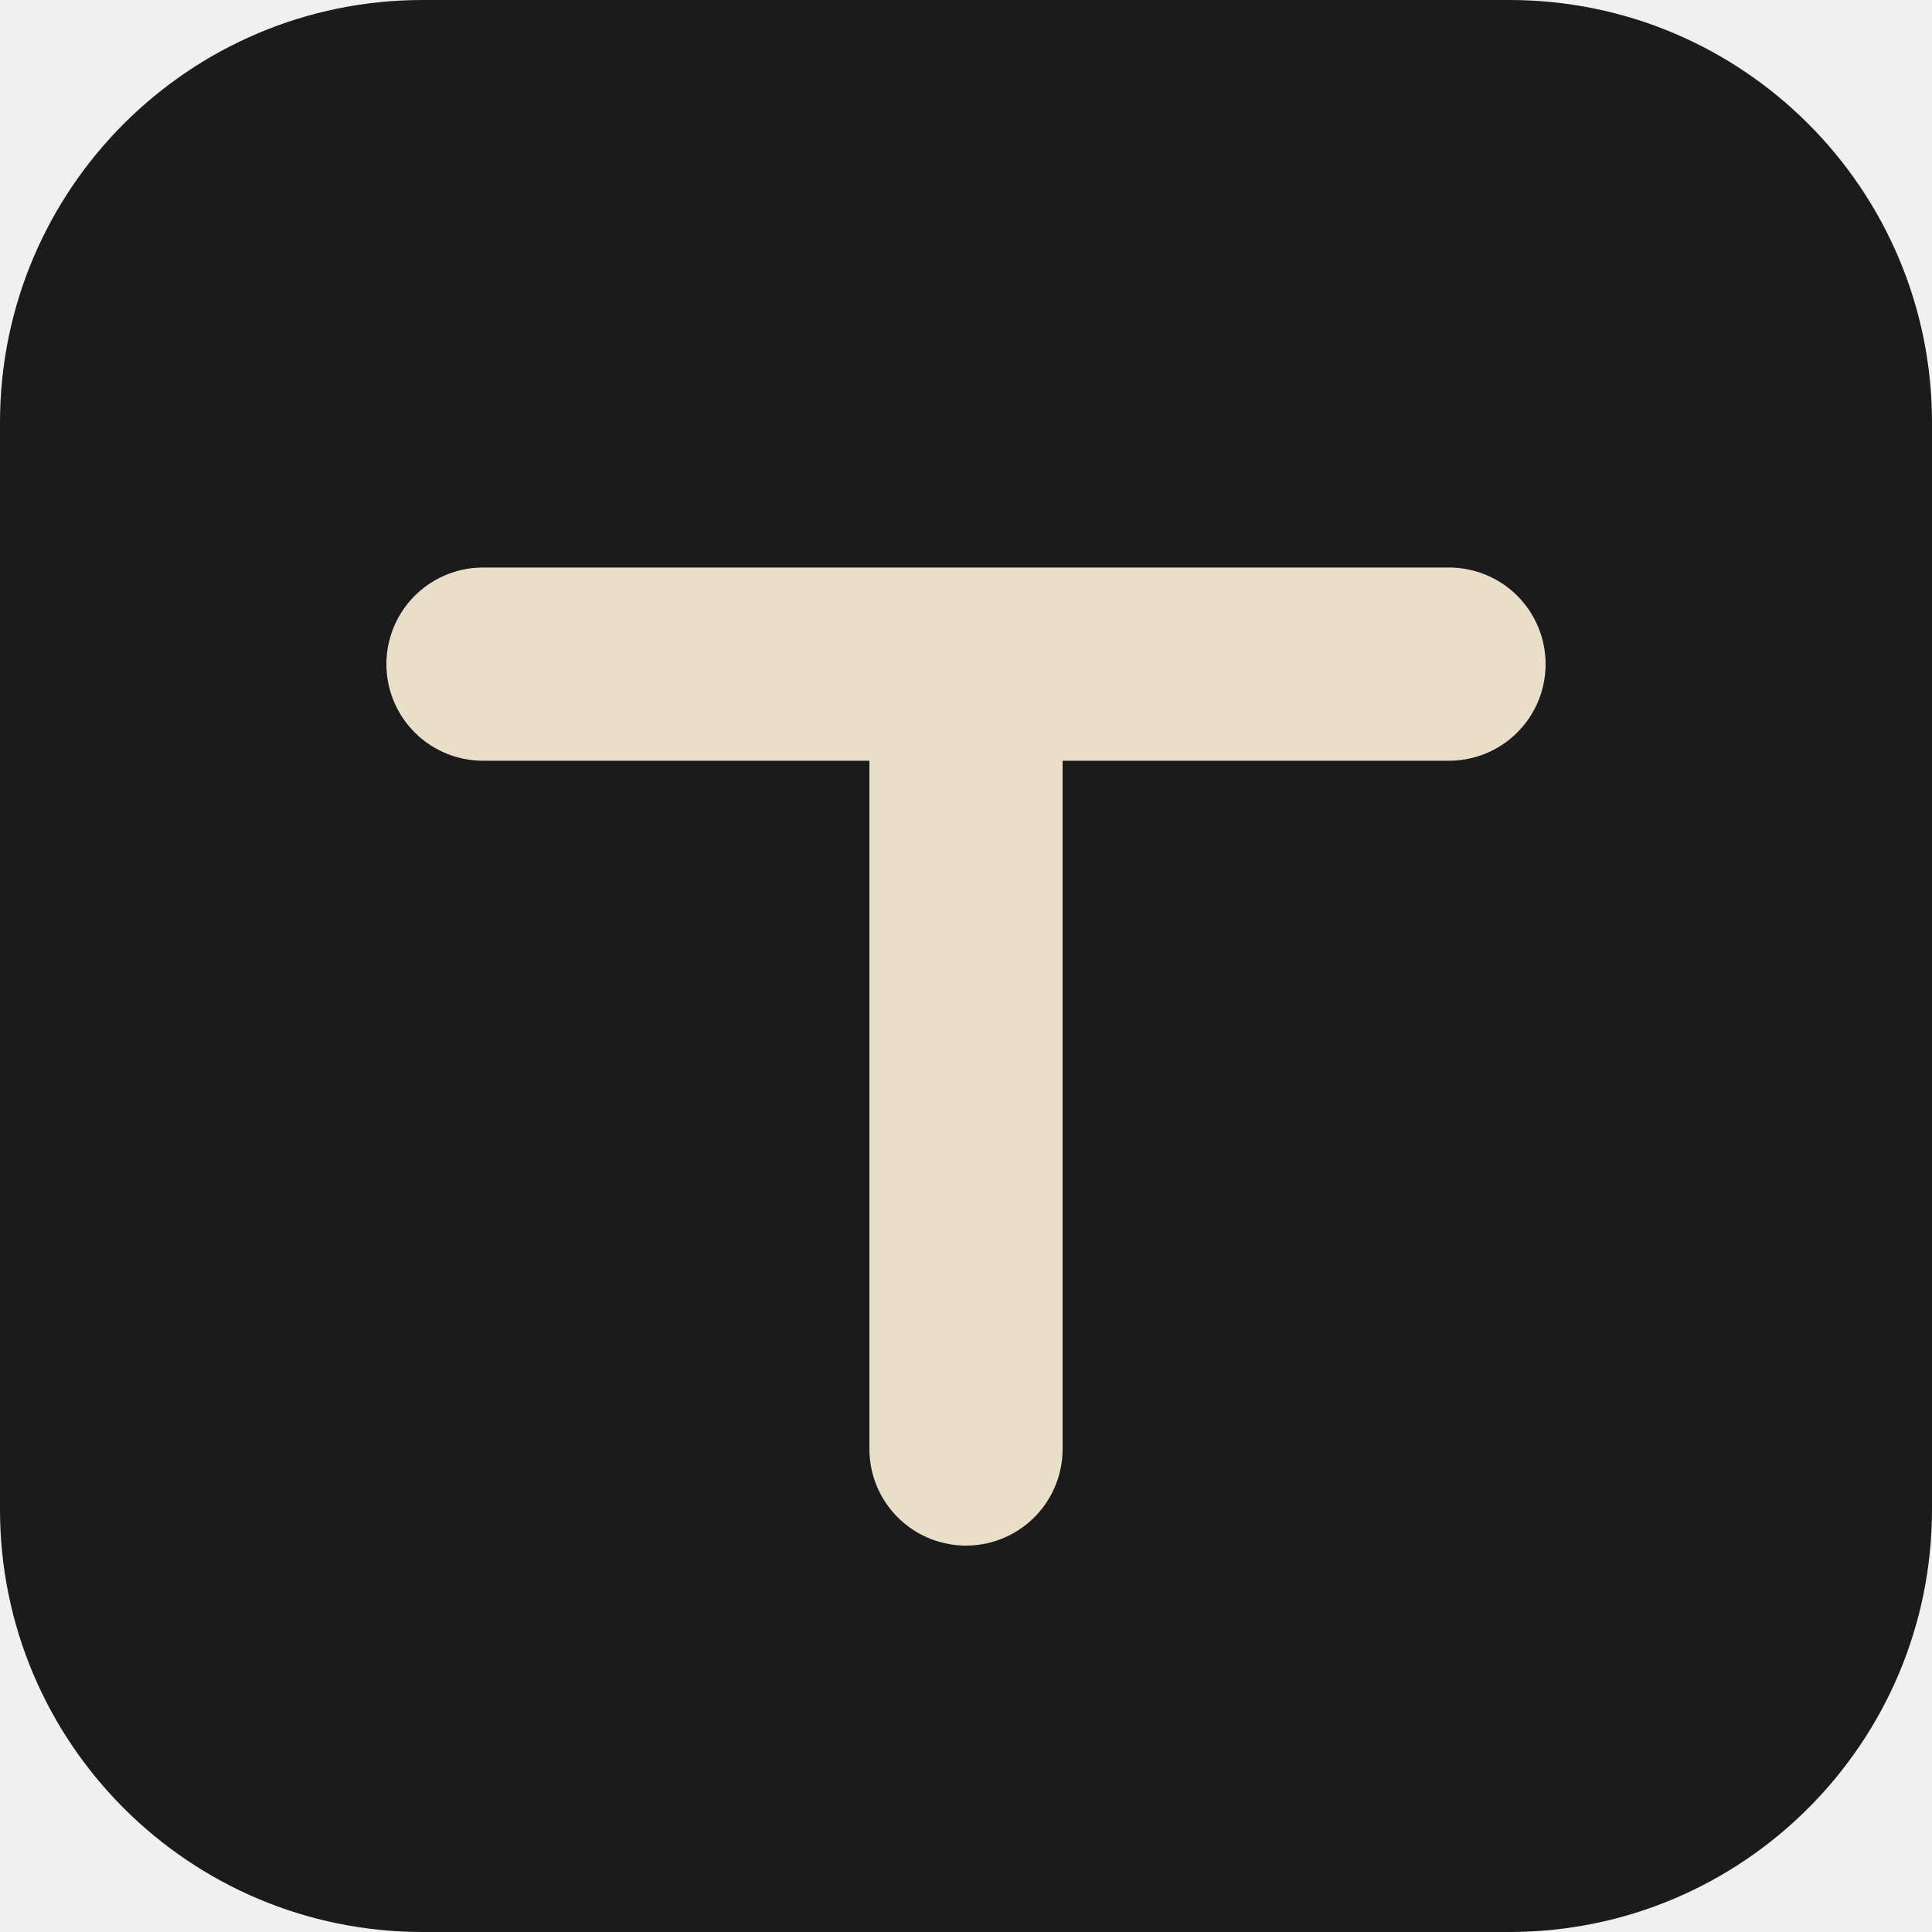
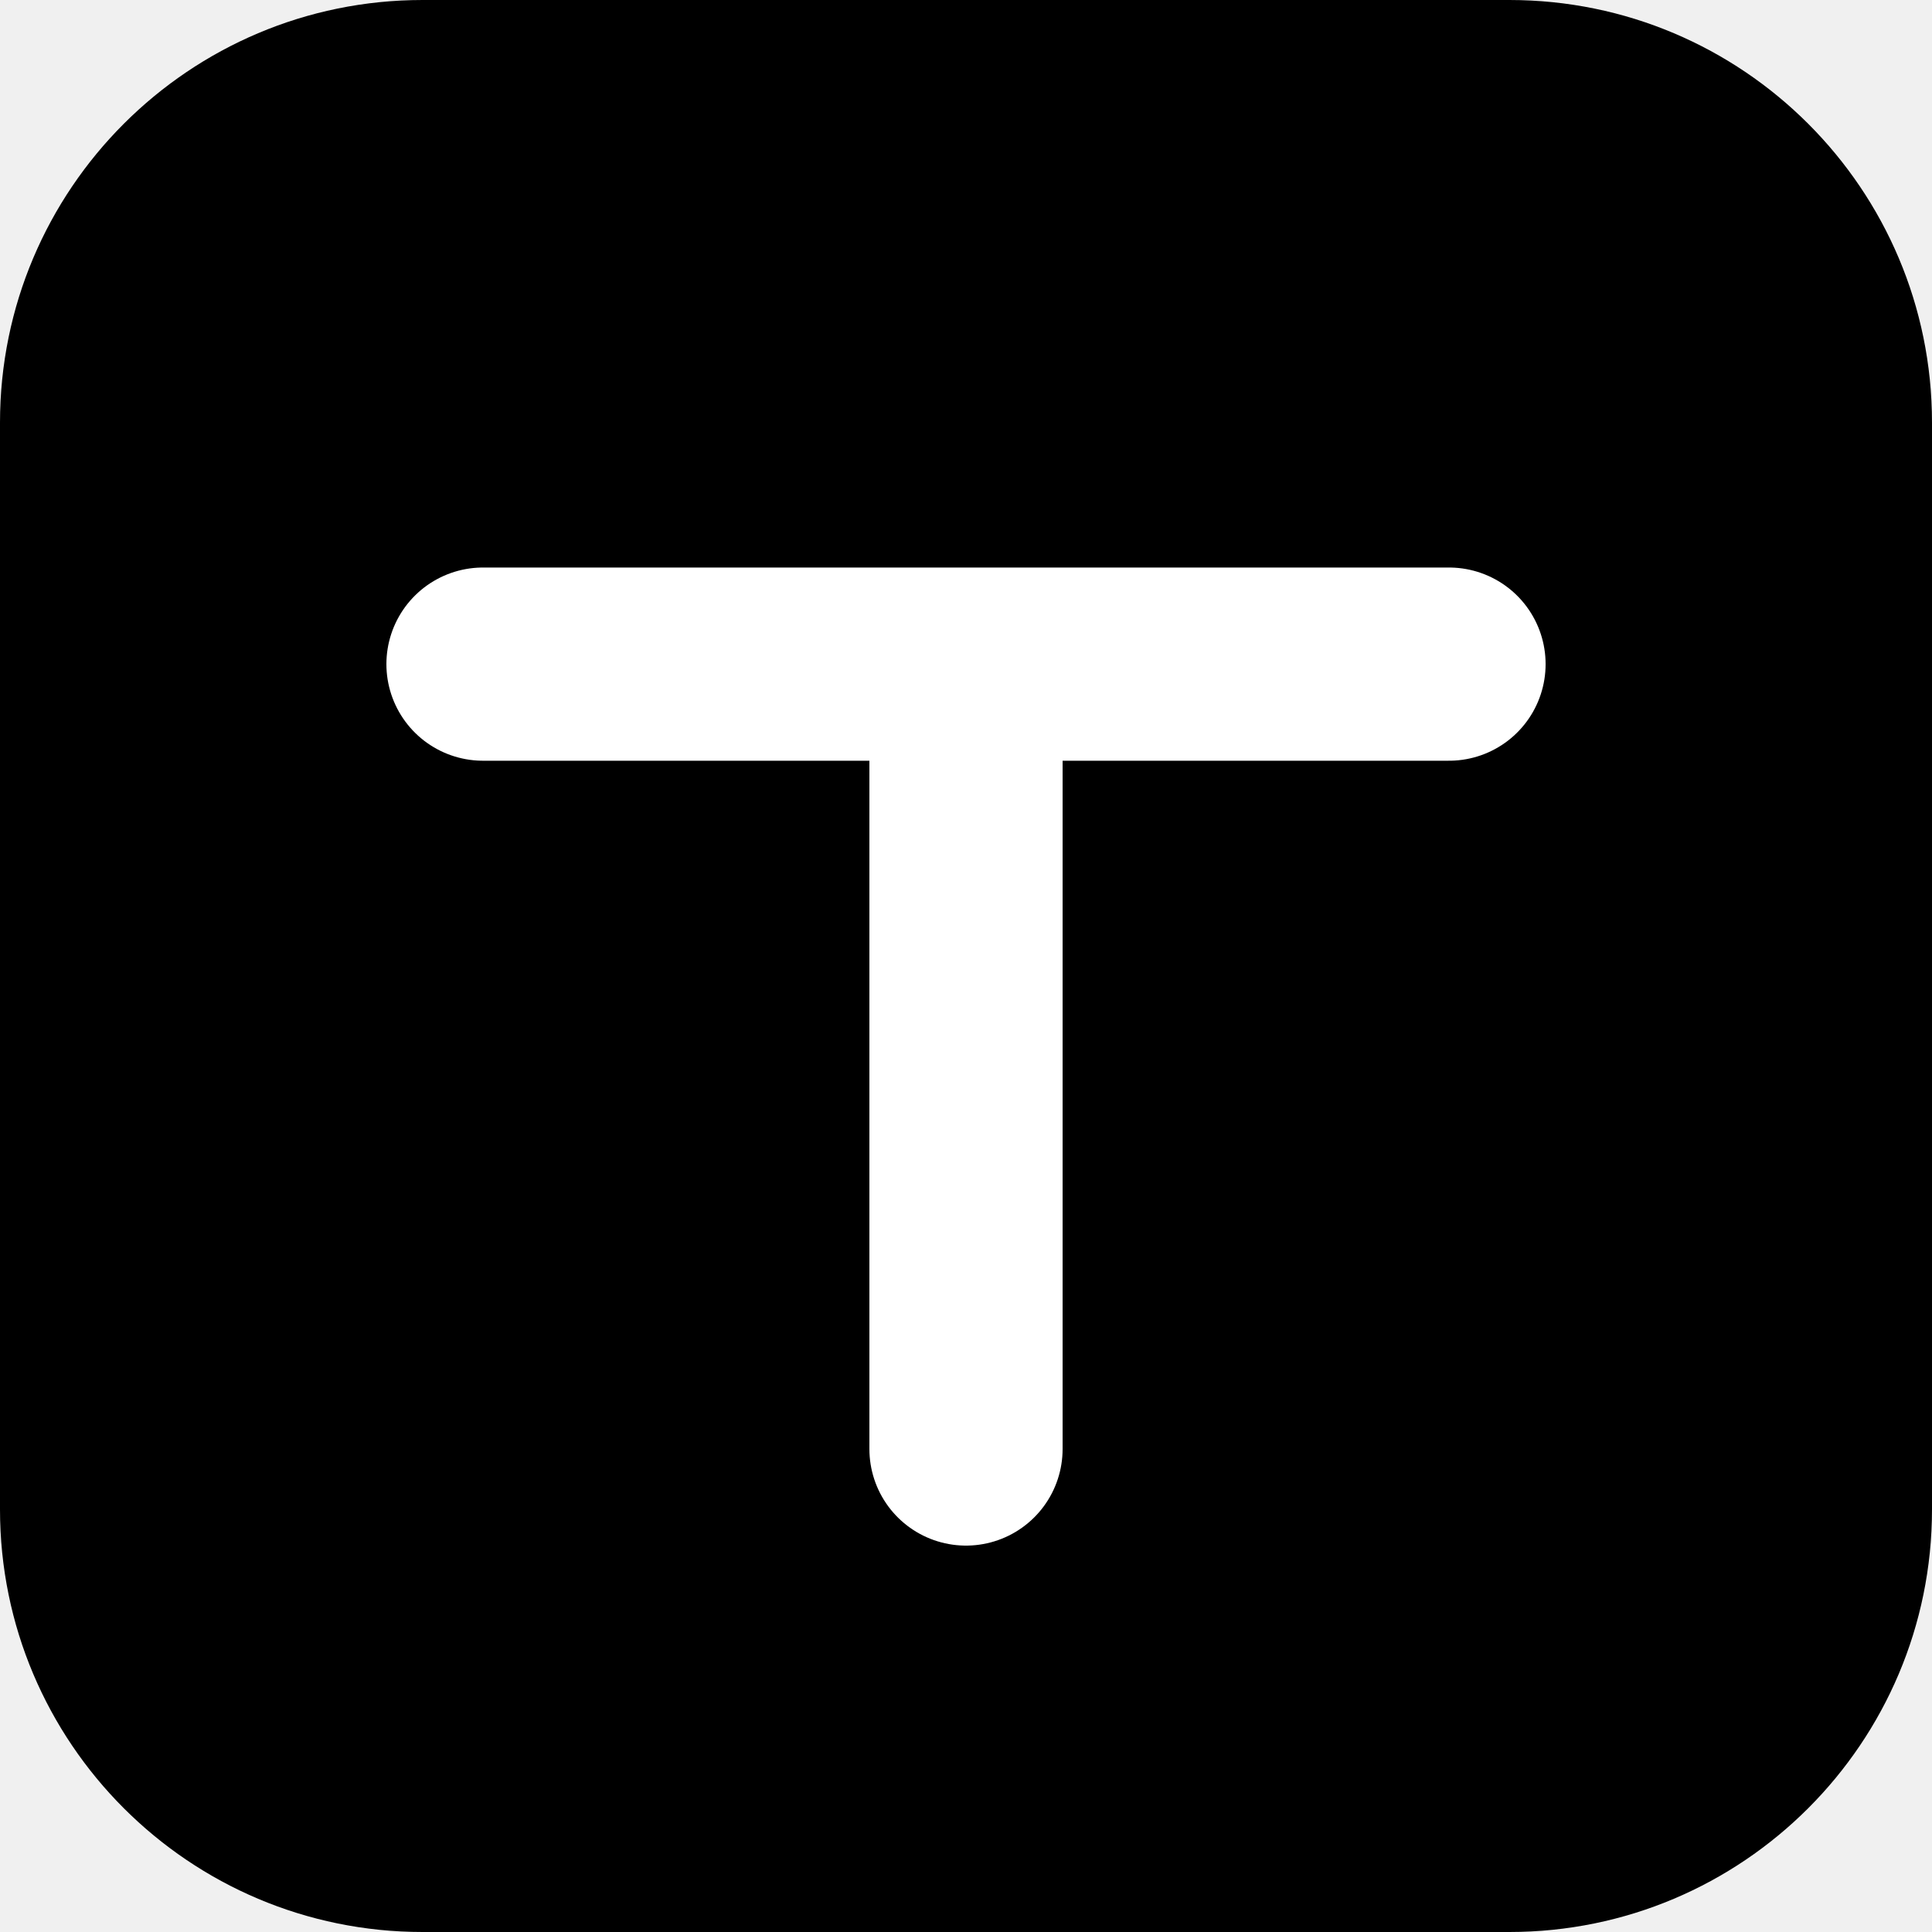
<svg xmlns="http://www.w3.org/2000/svg" viewBox="0 0 32 32">
-   <rect width="32" height="32" rx="7" fill="#1b1b1b" />
-   <path d="M8 11h16M16 11v13" stroke="#e9dfc8" stroke-width="3.2" stroke-linecap="round" />
+   <rect width="32" height="32" rx="7" fill="#000000" />
+   <path d="M8 11h16M16 11v13" stroke="#ffffff" stroke-width="3.2" stroke-linecap="round" />
</svg>
